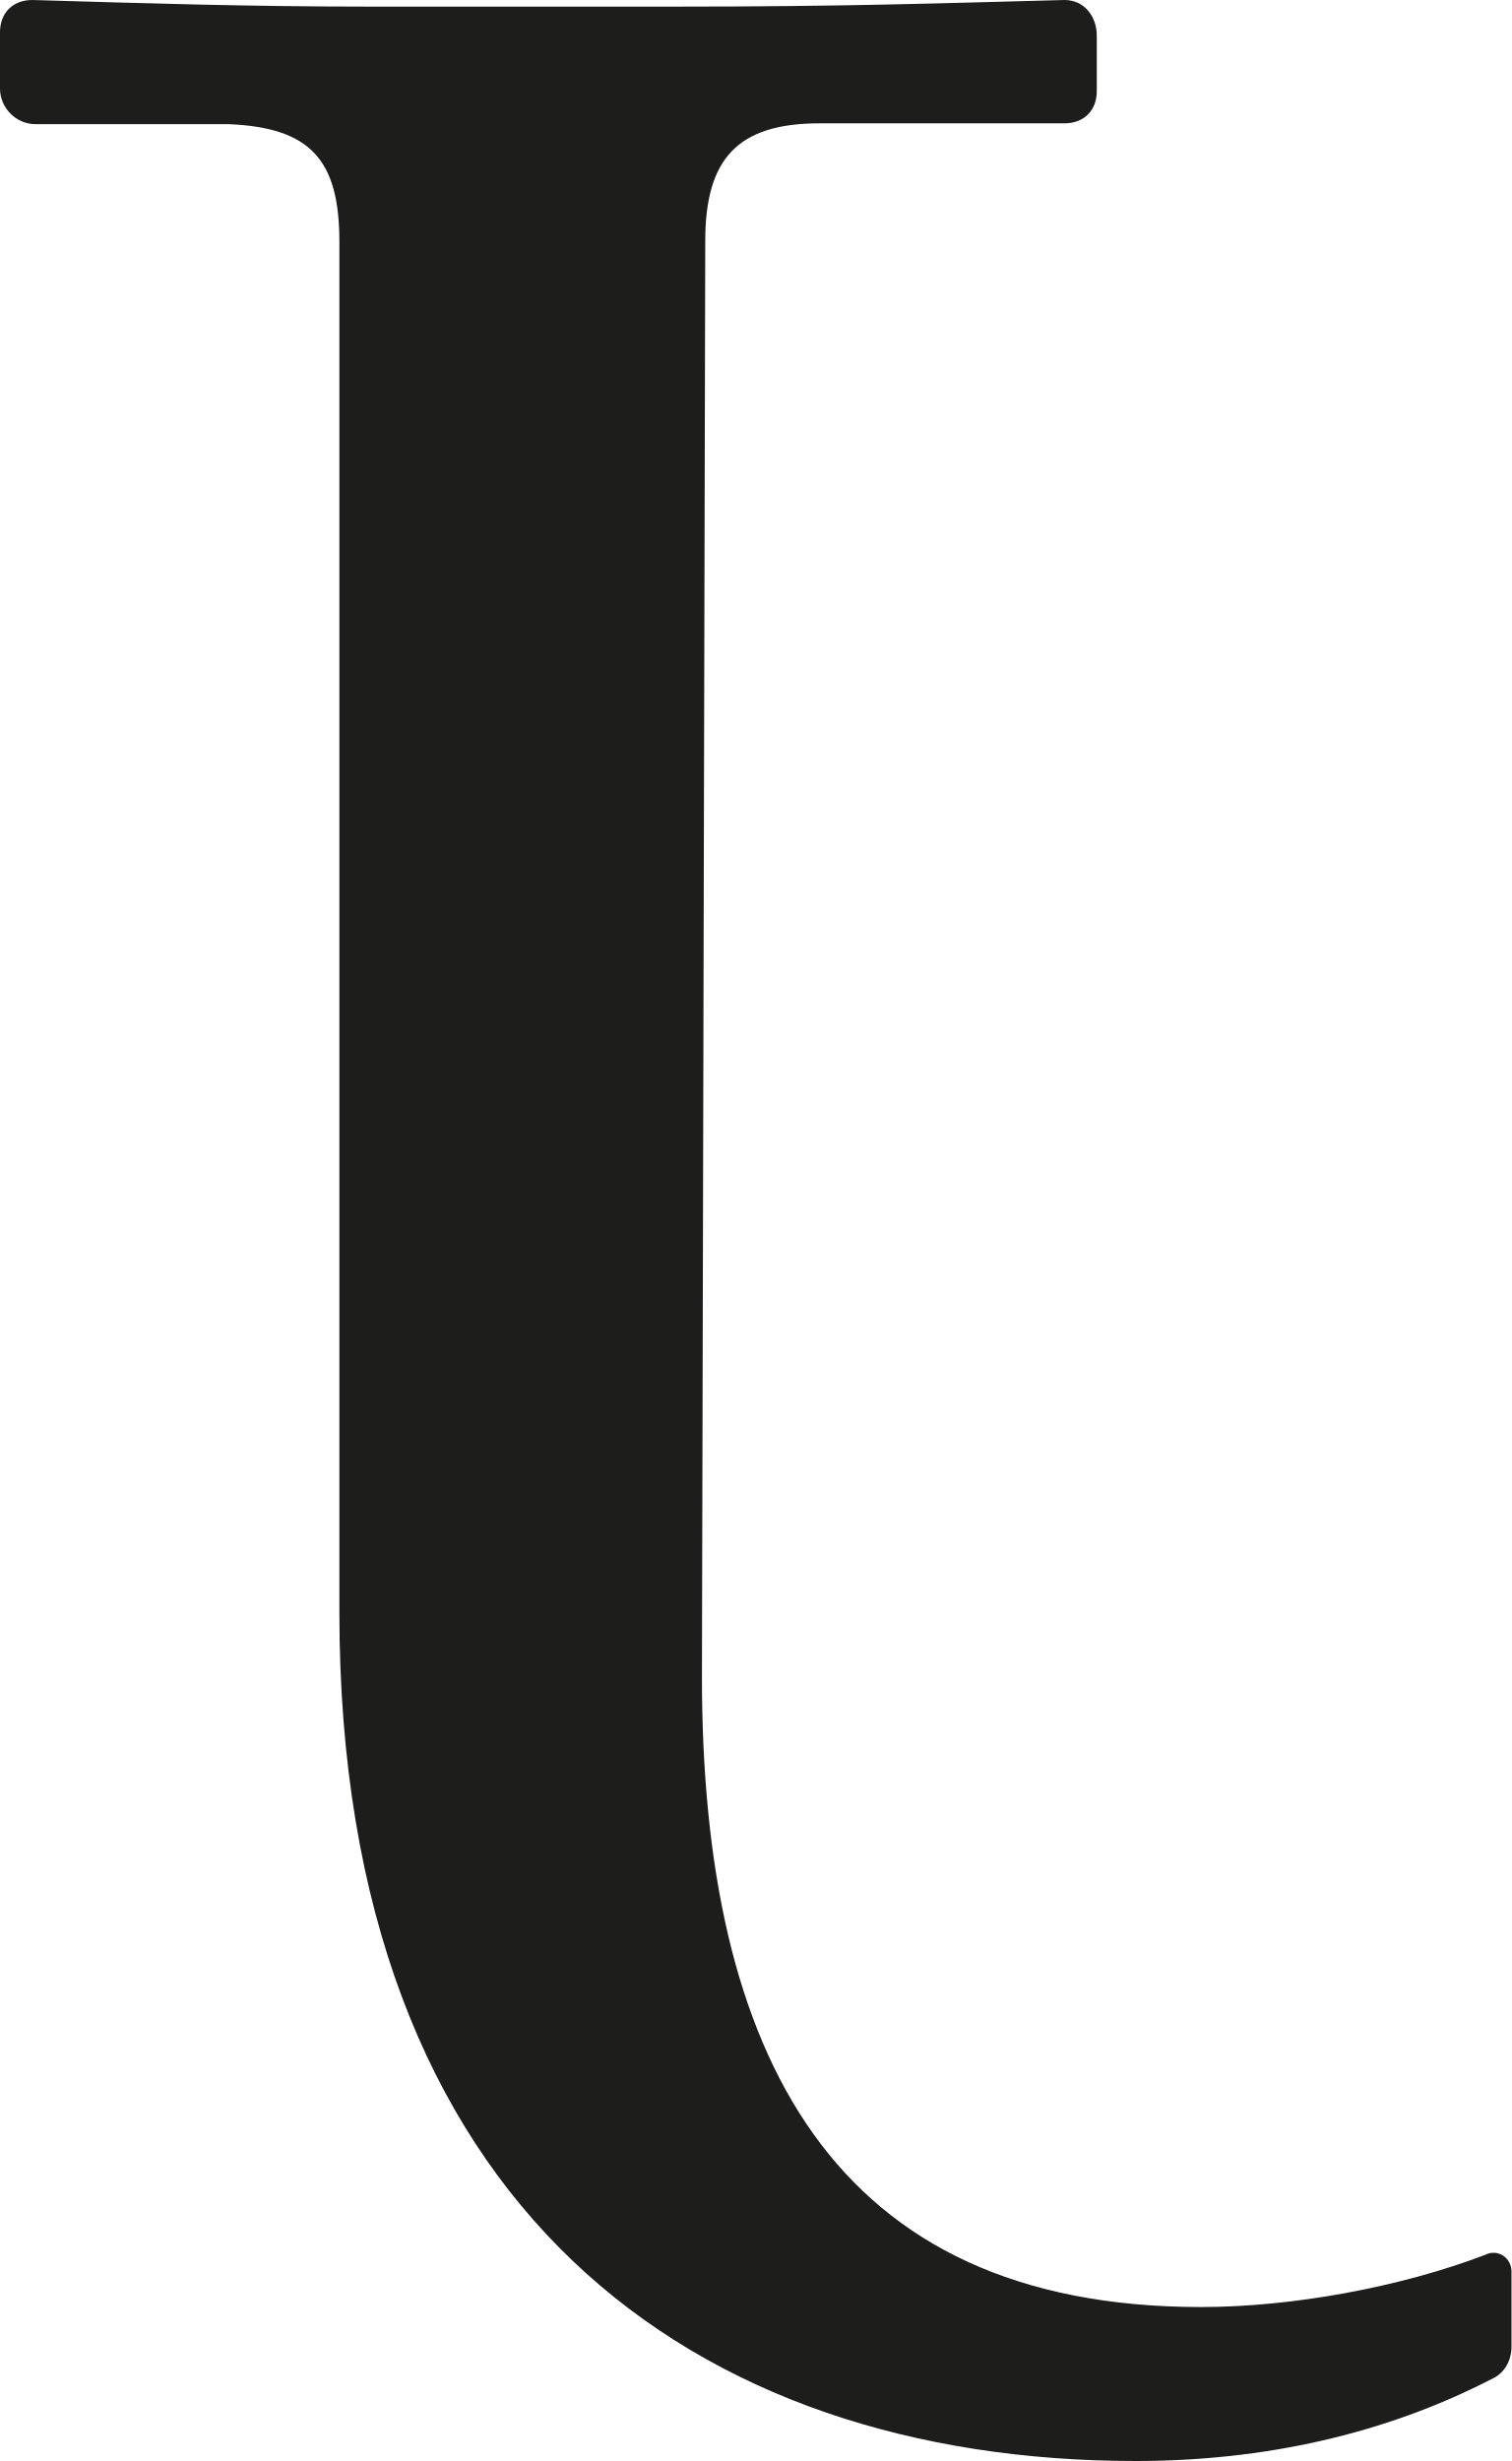
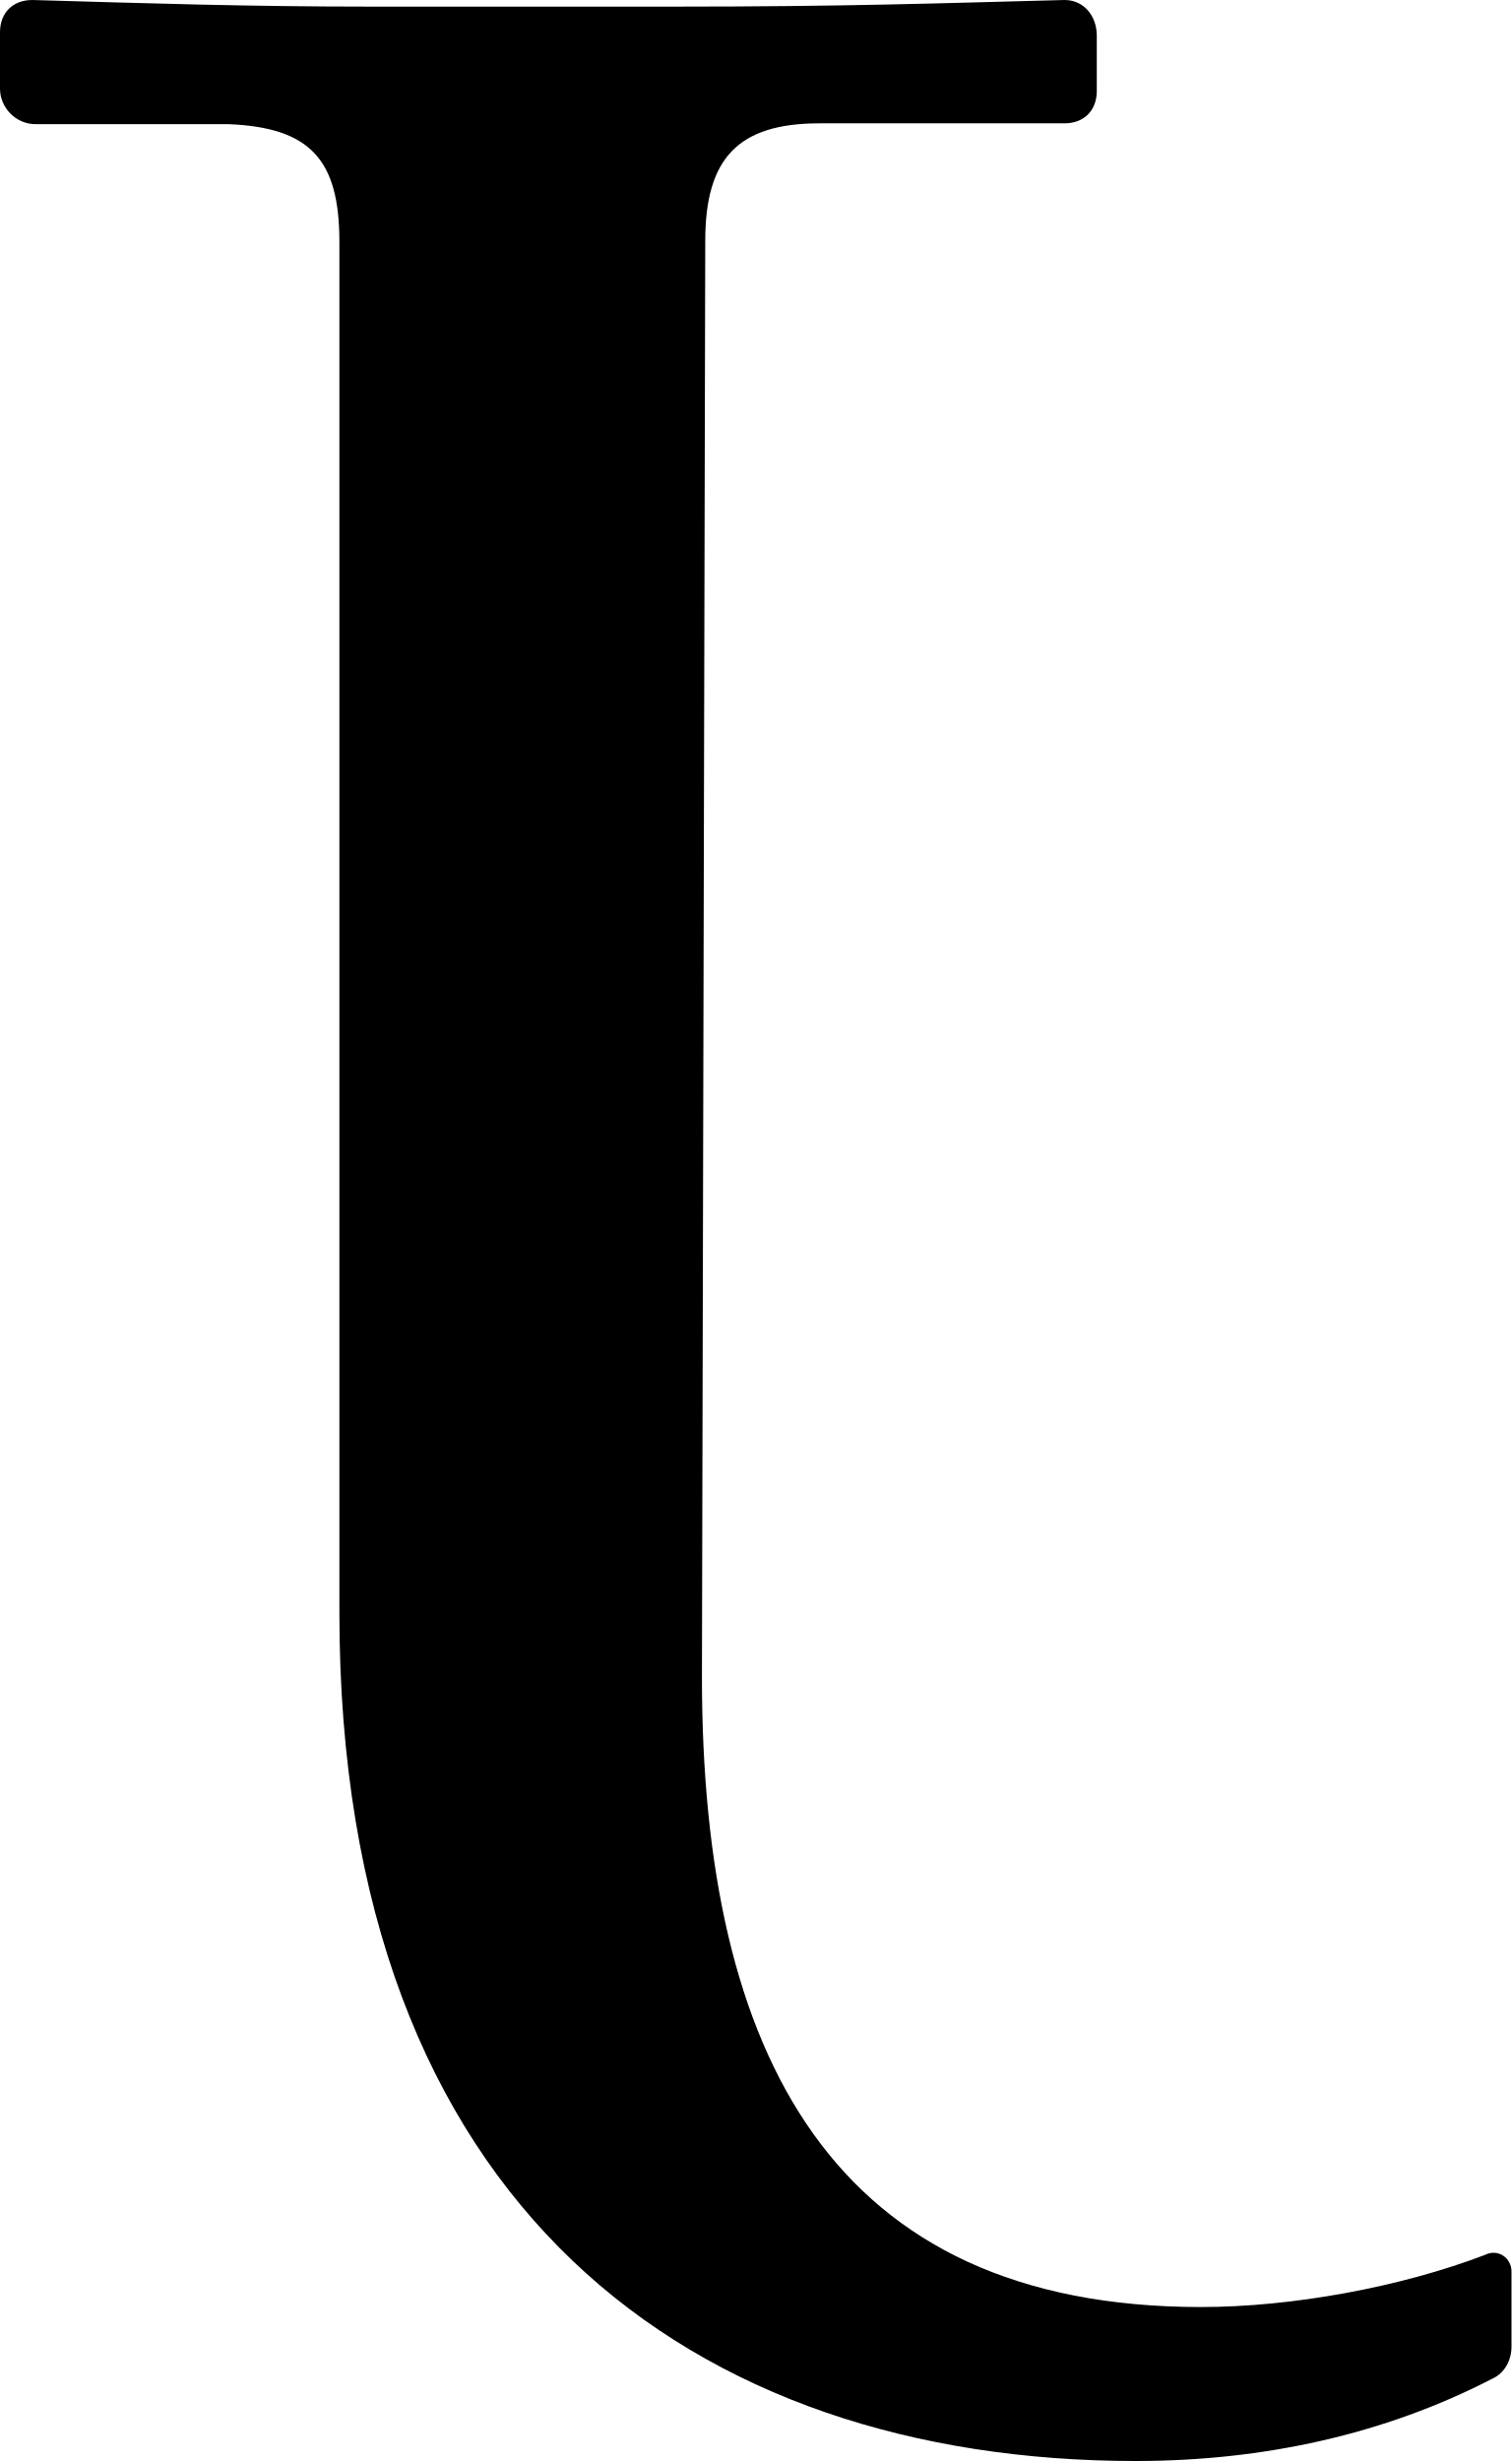
<svg xmlns="http://www.w3.org/2000/svg" id="Laag_1" data-name="Laag 1" viewBox="0 0 18.26 29.73">
-   <defs>
-     <style>
-       .cls-1 {
-         fill: #1d1d1b;
-       }
-     </style>
-   </defs>
  <g id="Laag_2" data-name="Laag 2">
-     <path class="cls-1" d="M4.5.08h3.63c2.09,0,3.19-.04,4.73-.08.24,0,.39.2.39.43v.67c0,.24-.16.39-.39.39h-2.96c-.99,0-1.38.43-1.38,1.42l-.04,17.35c0,4.57,1.58,7.61,6.03,7.61,1.1,0,2.41-.24,3.43-.63.16-.08.32.04.32.2v.91c0,.16-.08.32-.24.39-1.3.67-2.76.99-4.3.99-5.32,0-9.62-3.04-9.62-10.25V2.92c0-.99-.35-1.38-1.34-1.42H.43c-.24,0-.43-.2-.43-.43V.39c0-.24.16-.39.39-.39,1.38.04,2.6.08,4.1.08Z" />
+     <path d="M4.5.08h3.63c2.09,0,3.19-.04,4.73-.08.24,0,.39.2.39.43v.67c0,.24-.16.39-.39.39h-2.96c-.99,0-1.38.43-1.38,1.42l-.04,17.35c0,4.57,1.58,7.61,6.03,7.61,1.1,0,2.41-.24,3.43-.63.16-.08.32.04.32.2v.91c0,.16-.08.32-.24.39-1.3.67-2.76.99-4.3.99-5.32,0-9.62-3.04-9.62-10.25V2.92c0-.99-.35-1.38-1.34-1.42H.43c-.24,0-.43-.2-.43-.43V.39c0-.24.16-.39.39-.39,1.38.04,2.6.08,4.1.08h.01Z" />
  </g>
</svg>
